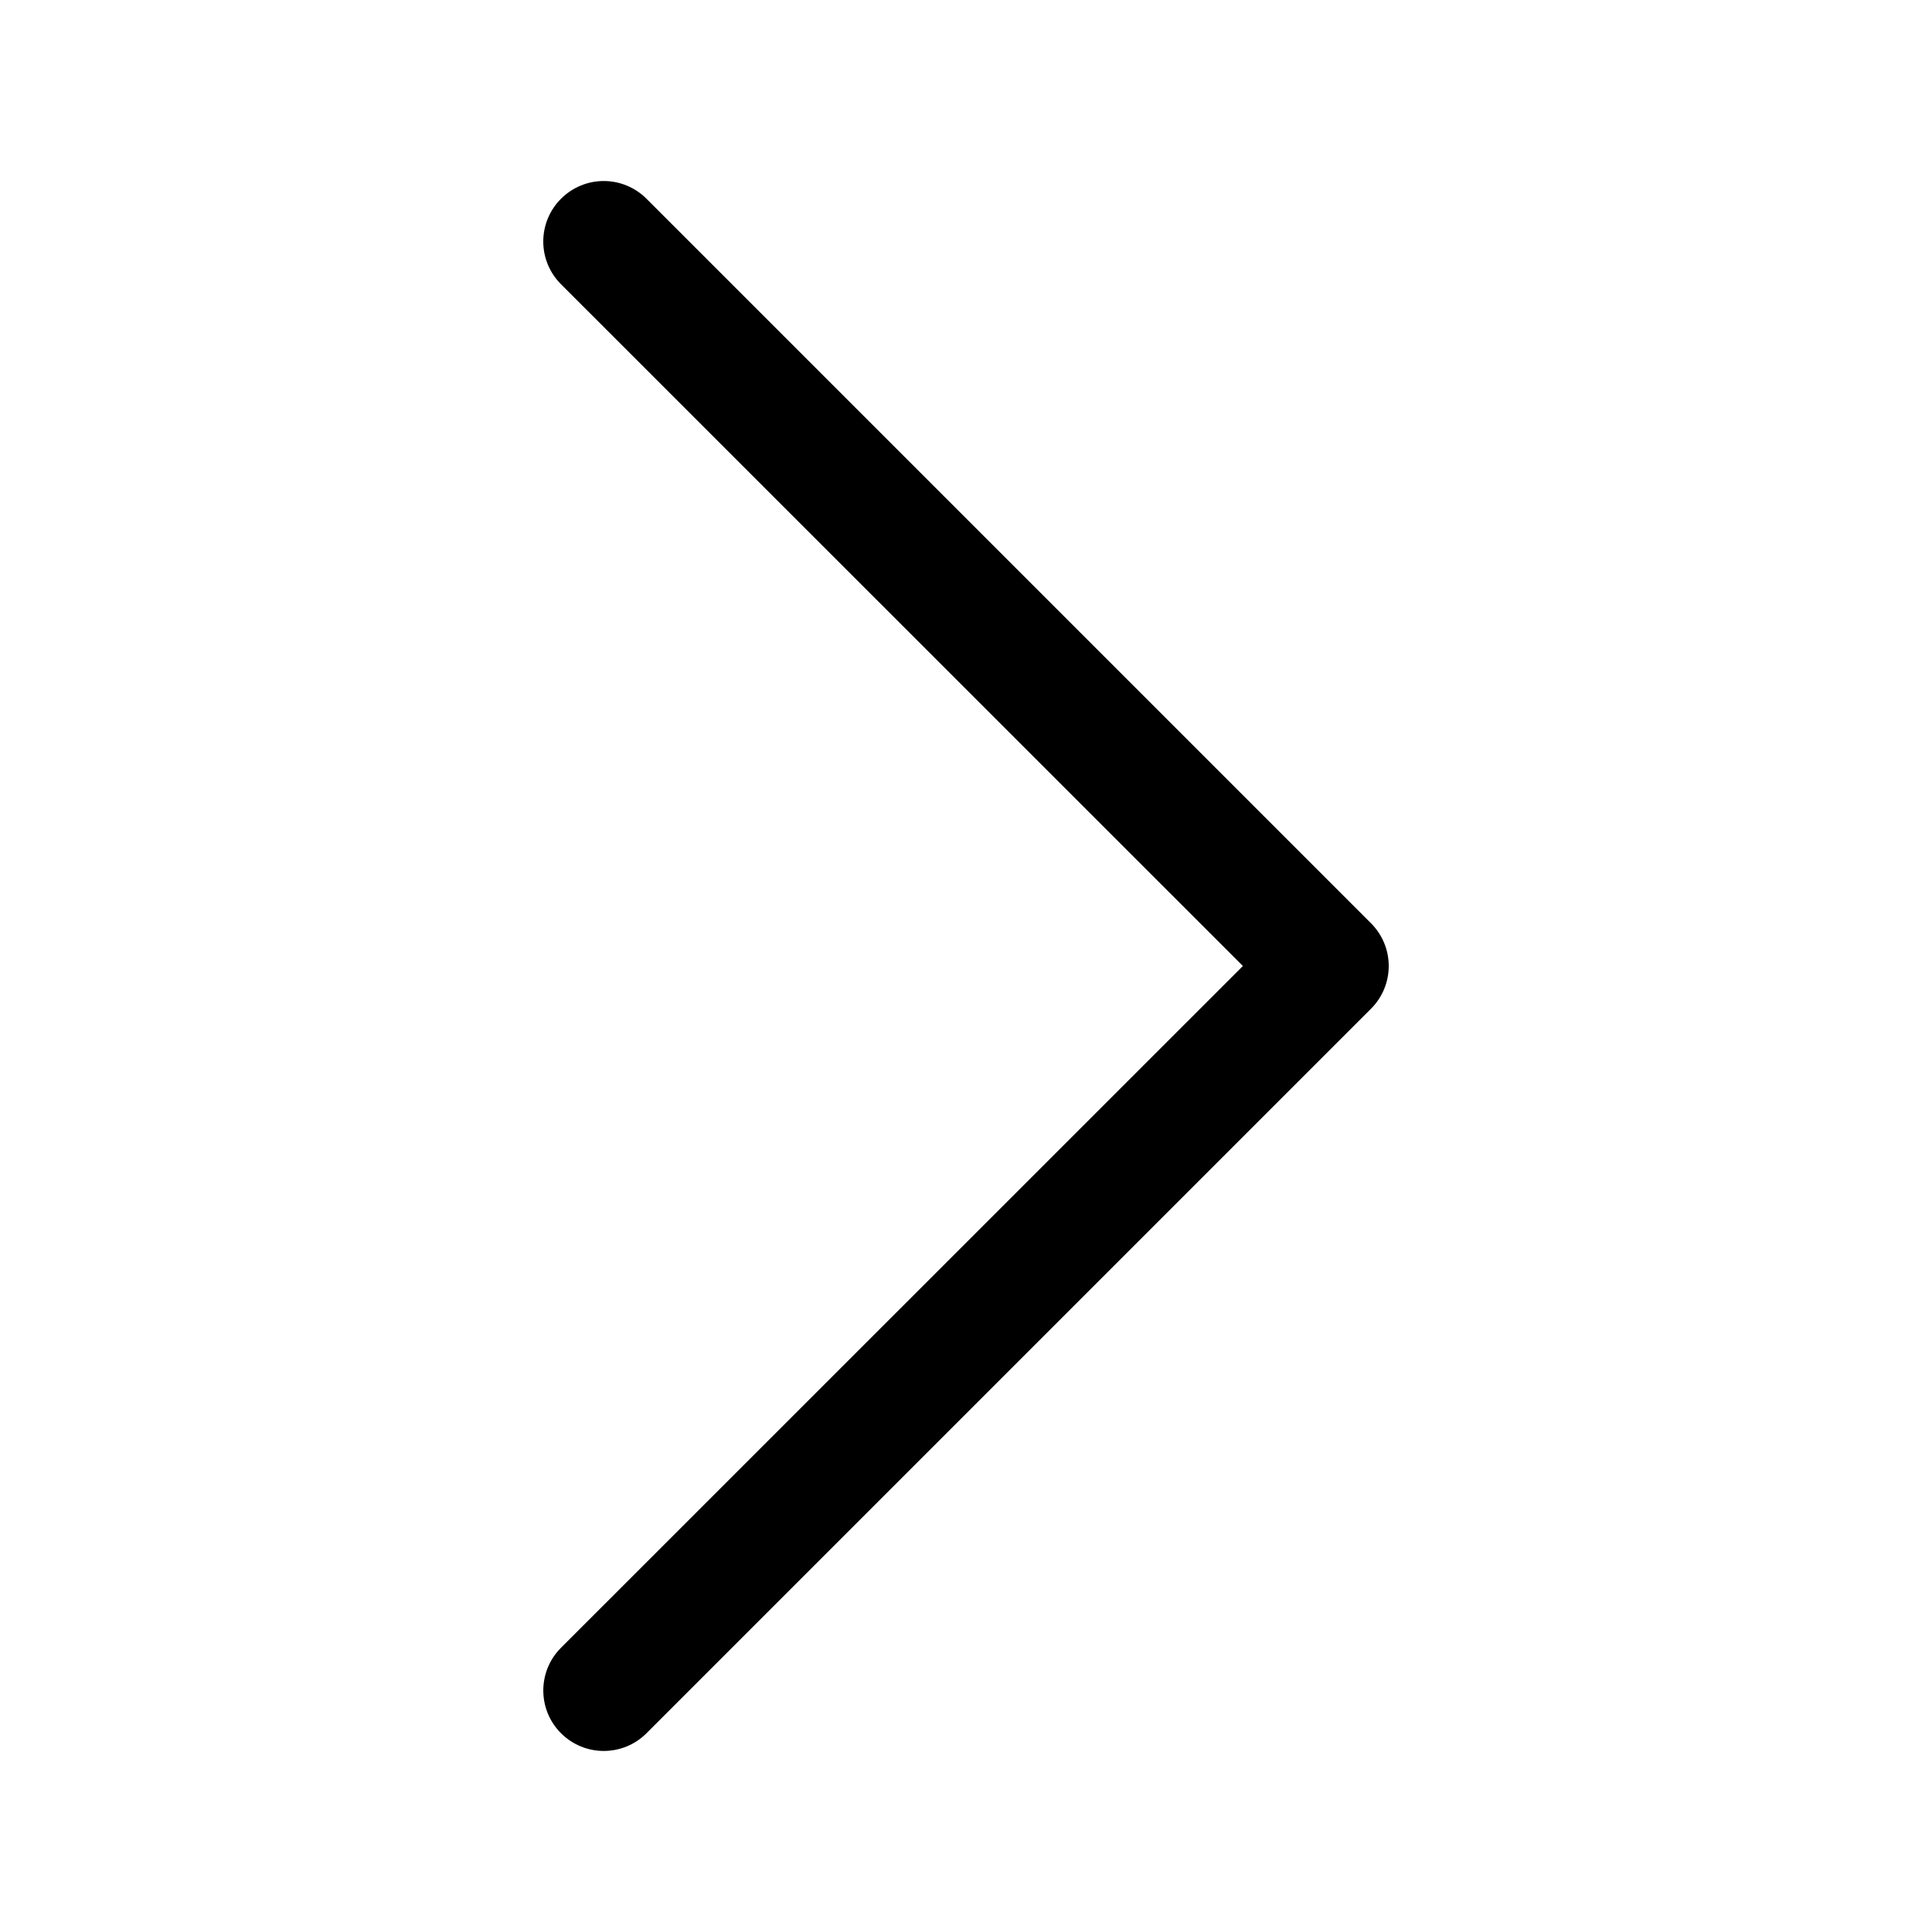
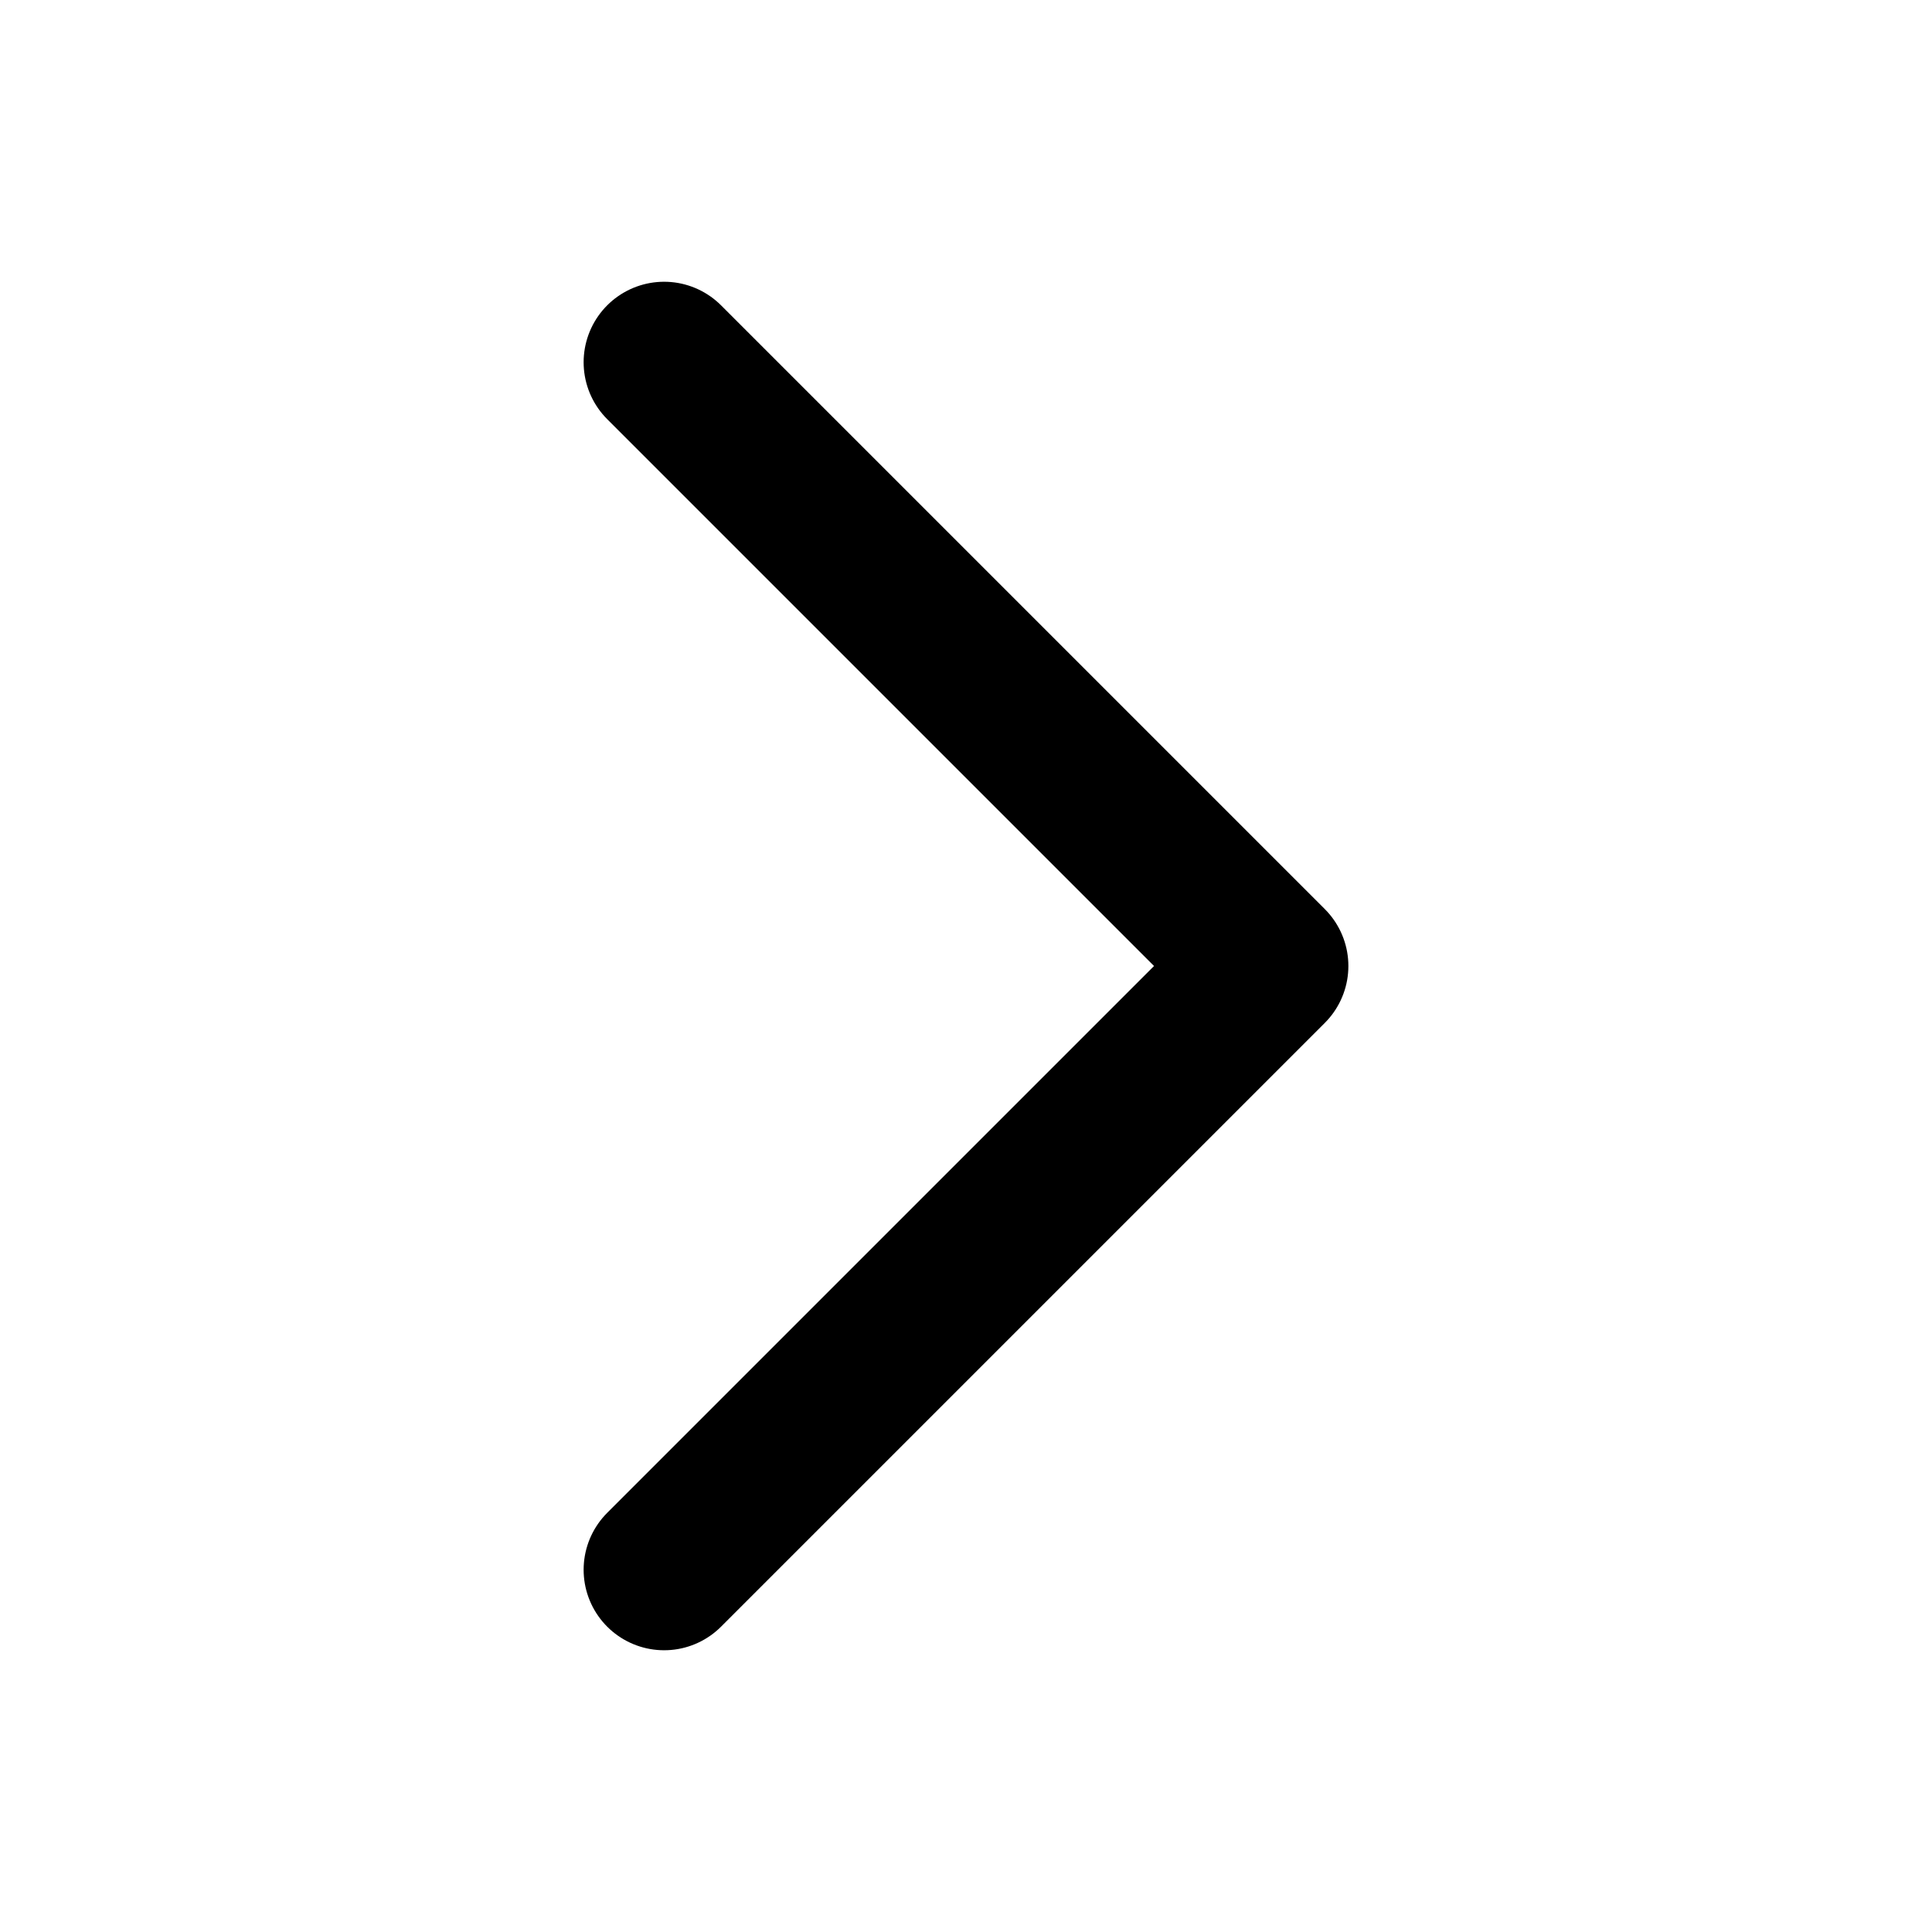
- <svg xmlns="http://www.w3.org/2000/svg" width="16" height="16" fill="currentColor" class="bi bi-chevron-right" viewBox="0 0 16 16">
-   <path fill-rule="evenodd" d="M4.646 1.646a.5.5 0 0 1 .708 0l6 6a.5.5 0 0 1 0 .708l-6 6a.5.5 0 0 1-.708-.708L10.293 8 4.646 2.354a.5.5 0 0 1 0-.708" />
+ <svg xmlns="http://www.w3.org/2000/svg" fill="none" viewBox="0 0 24 24" stroke-width="2" stroke="currentColor" class="size-6">
+   <path stroke-linecap="round" stroke-linejoin="round" d="m8.25 4.5 7.5 7.5-7.5 7.5" />
</svg>
